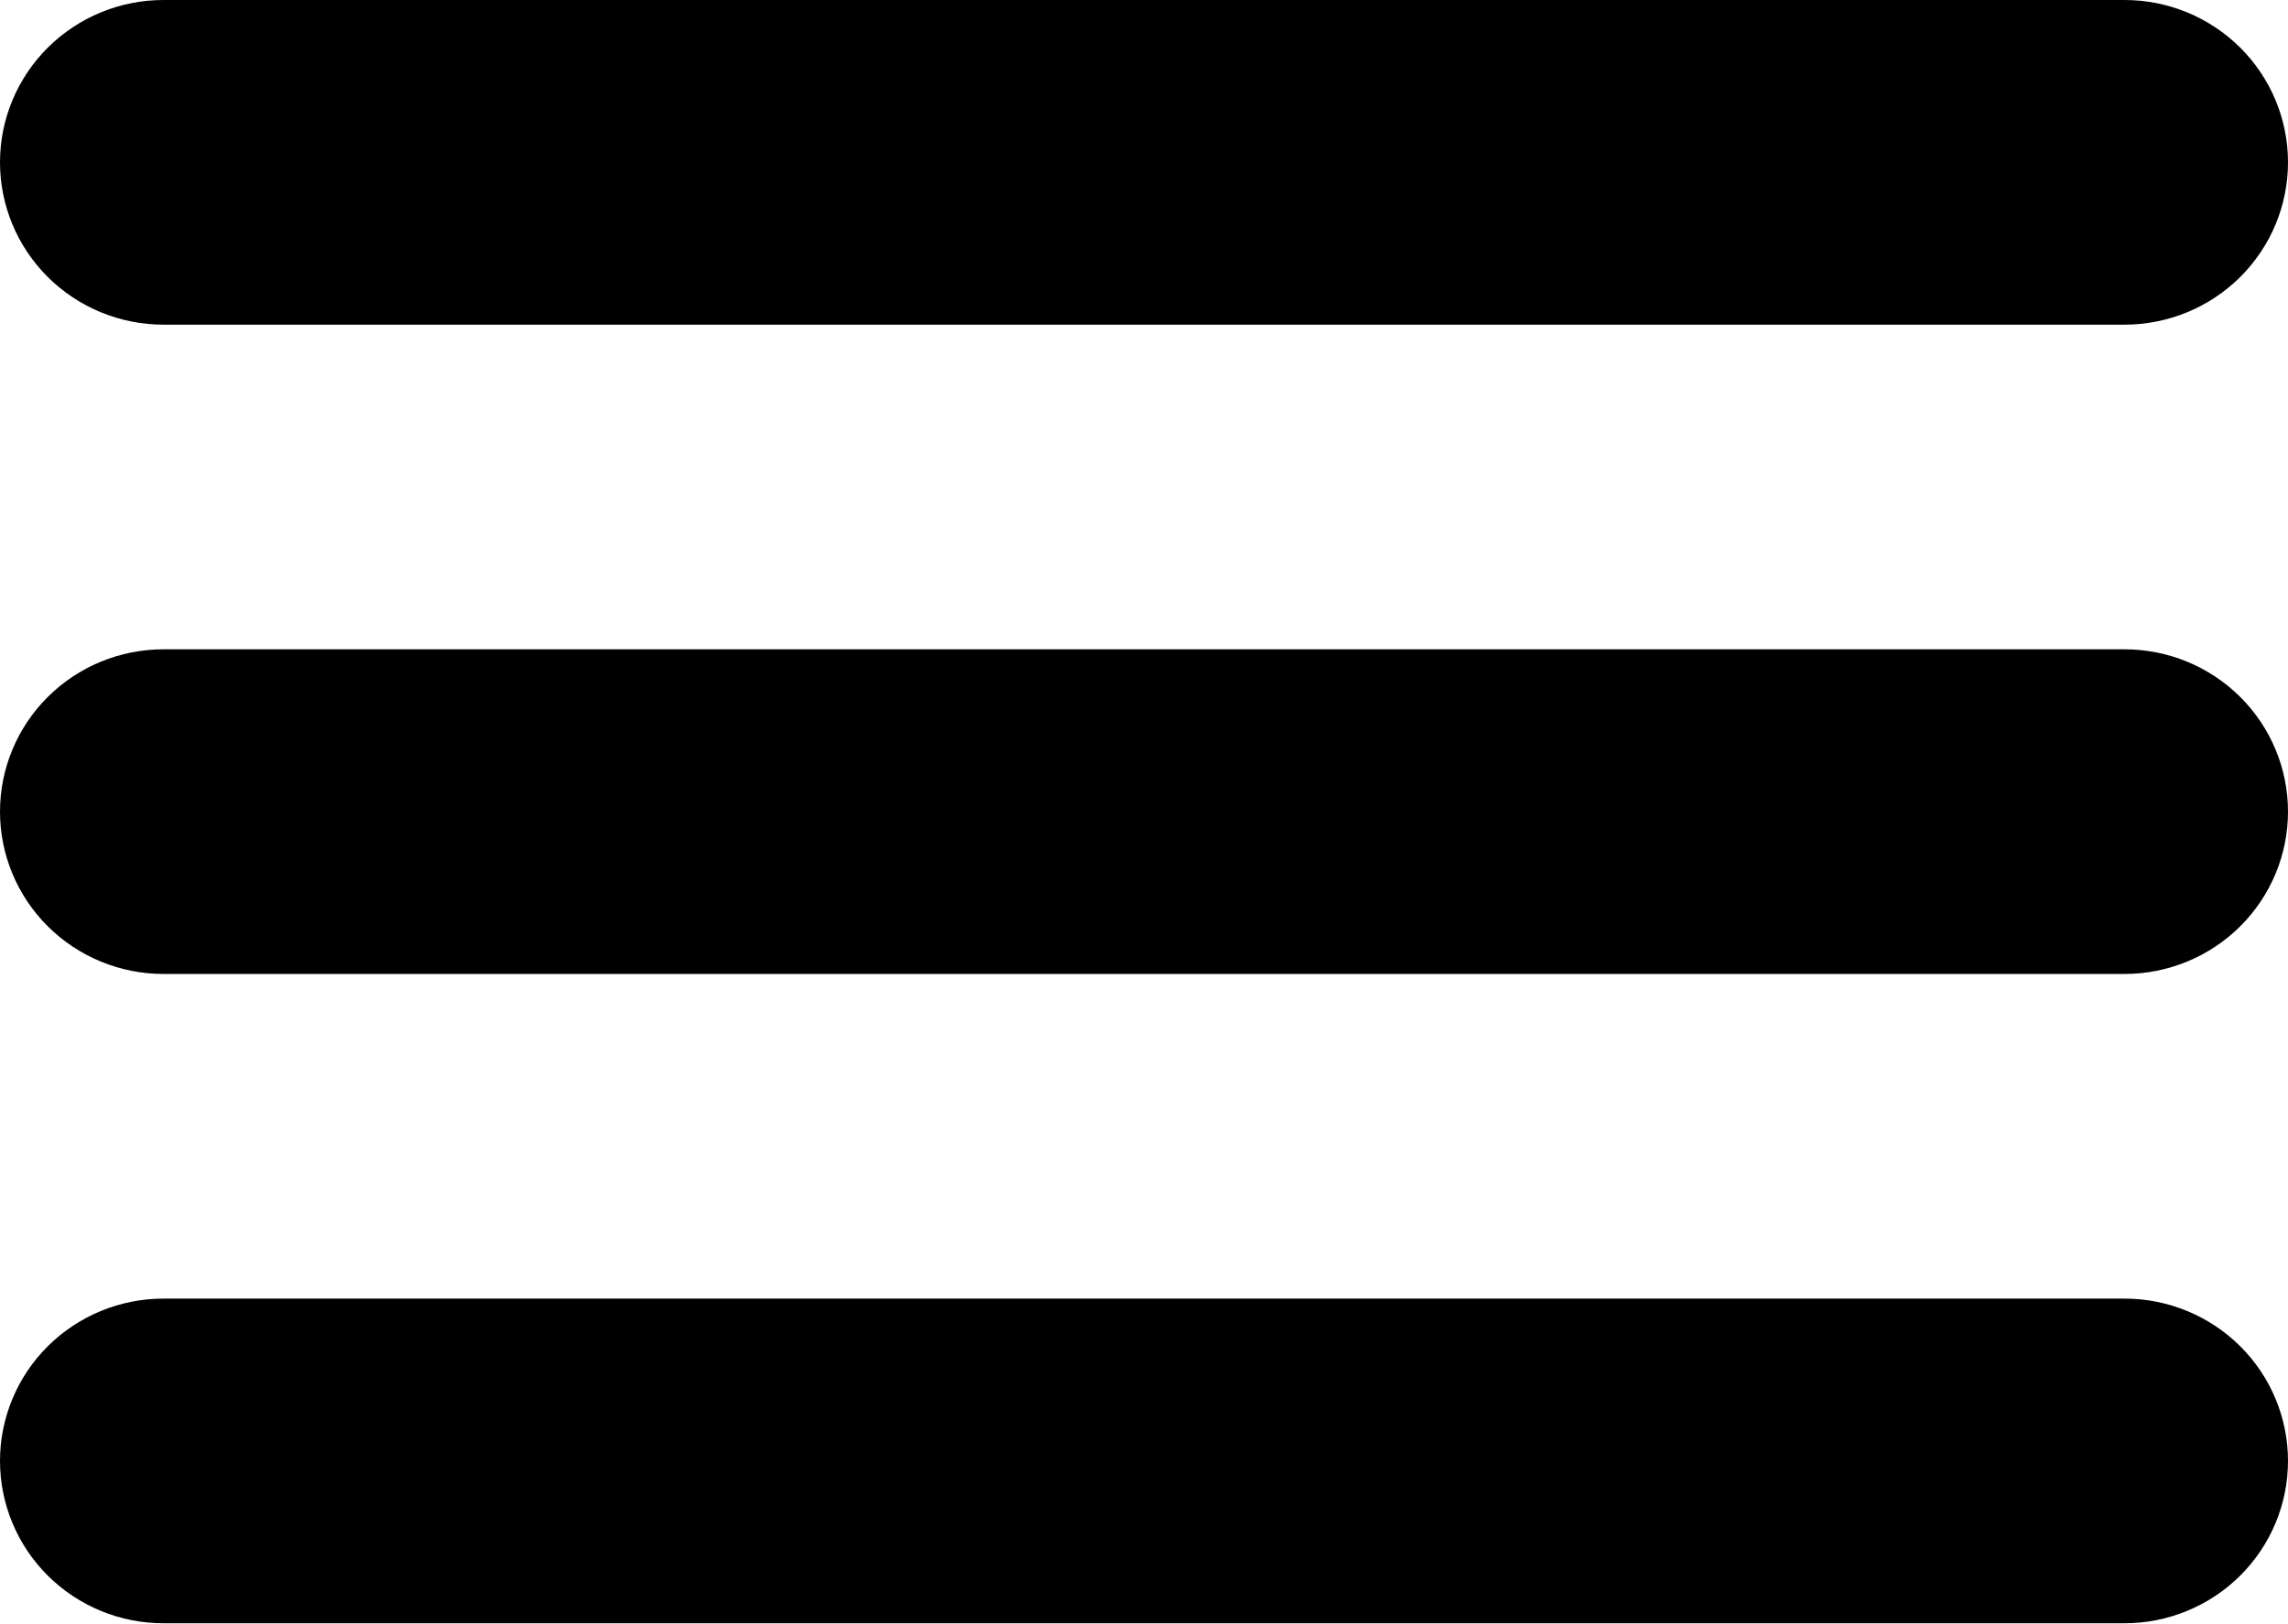
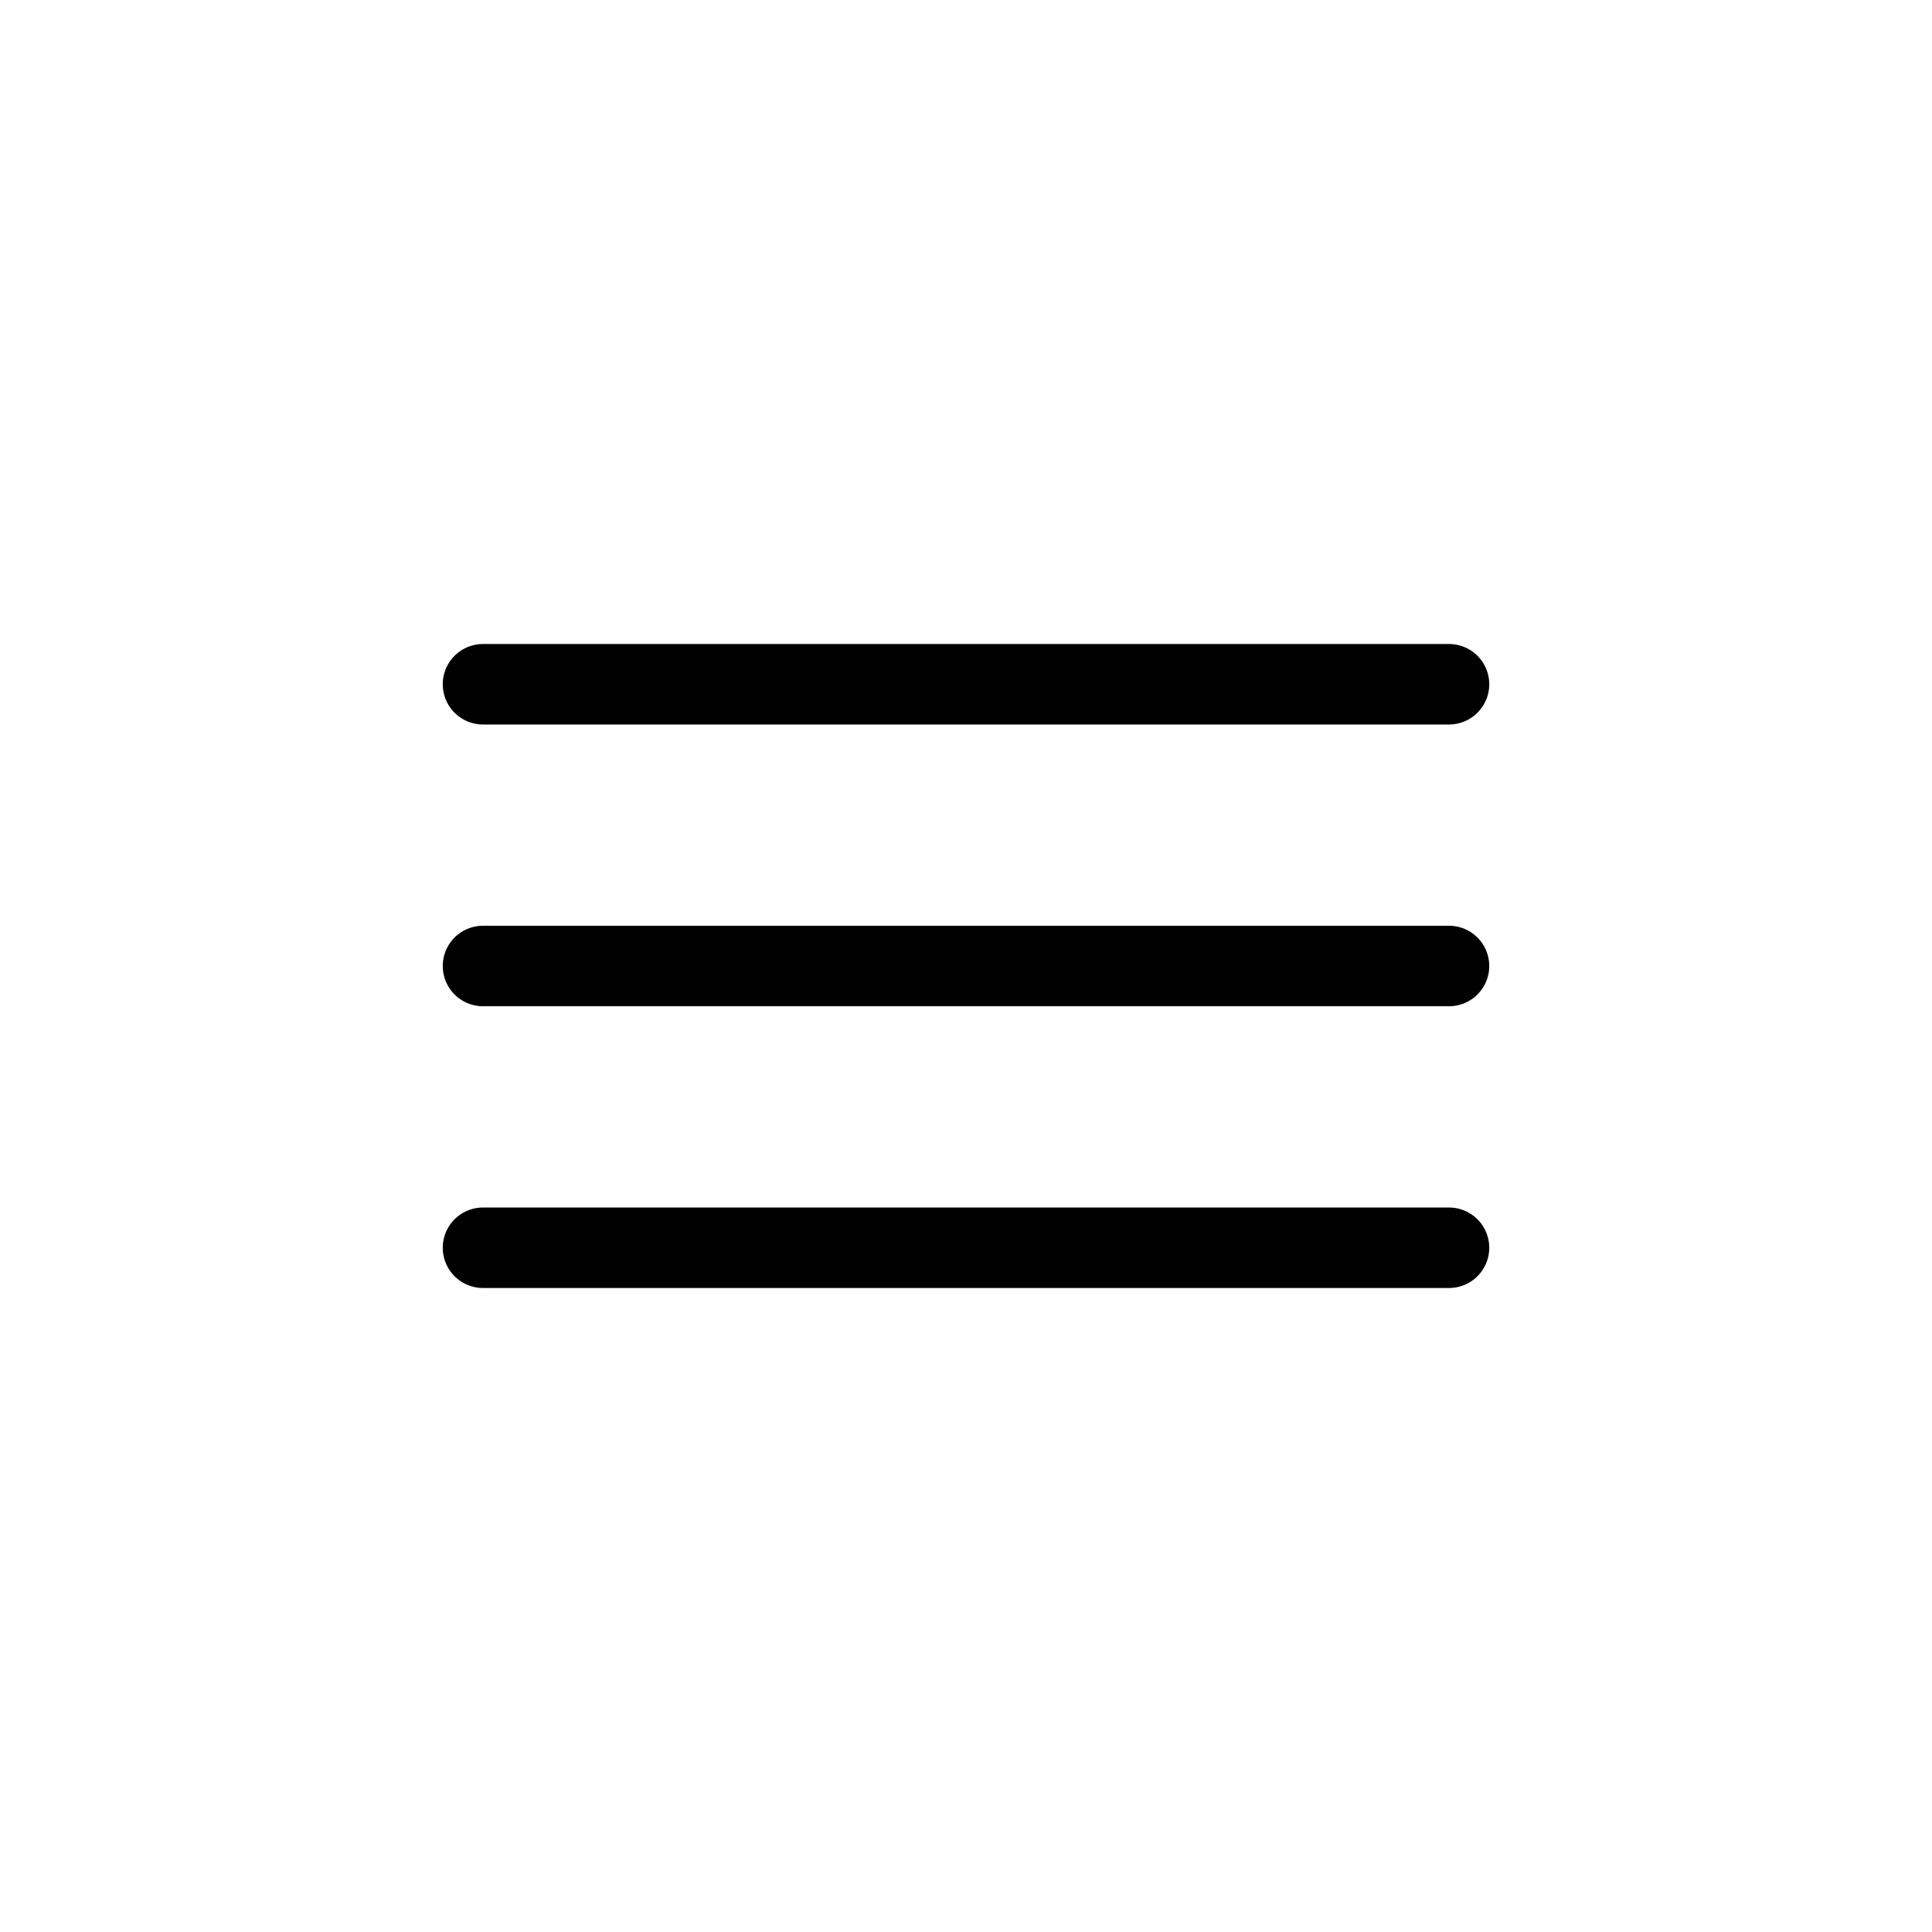
- <svg xmlns="http://www.w3.org/2000/svg" width="62" height="44" viewBox="0 0 62 44" fill="none">
-   <path d="M57.571 8.8H4.429C3.254 8.8 2.128 8.336 1.297 7.511C0.467 6.686 0 5.567 0 4.4C0 3.233 0.467 2.114 1.297 1.289C2.128 0.464 3.254 0 4.429 0H57.571C58.746 0 59.872 0.464 60.703 1.289C61.533 2.114 62 3.233 62 4.4C62 5.567 61.533 6.686 60.703 7.511C59.872 8.336 58.746 8.8 57.571 8.8ZM62 22C62 20.833 61.533 19.714 60.703 18.889C59.872 18.064 58.746 17.6 57.571 17.6H4.429C3.254 17.6 2.128 18.064 1.297 18.889C0.467 19.714 0 20.833 0 22C0 23.167 0.467 24.286 1.297 25.111C2.128 25.936 3.254 26.4 4.429 26.4H57.571C58.746 26.4 59.872 25.936 60.703 25.111C61.533 24.286 62 23.167 62 22ZM62 39.6C62 38.433 61.533 37.314 60.703 36.489C59.872 35.664 58.746 35.2 57.571 35.2H4.429C3.254 35.2 2.128 35.664 1.297 36.489C0.467 37.314 0 38.433 0 39.6C0 40.767 0.467 41.886 1.297 42.711C2.128 43.536 3.254 44 4.429 44H57.571C58.746 44 59.872 43.536 60.703 42.711C61.533 41.886 62 40.767 62 39.6Z" fill="black" />
+ <svg xmlns="http://www.w3.org/2000/svg" width="800px" height="800px" viewBox="0 0 24 24" fill="none">
+   <path d="M6 12H18" stroke="#000000" stroke-linecap="round" stroke-linejoin="round" />
+   <path d="M6 15.5H18" stroke="#000000" stroke-linecap="round" stroke-linejoin="round" />
+   <path d="M6 8.5H18" stroke="#000000" stroke-linecap="round" stroke-linejoin="round" />
</svg>
